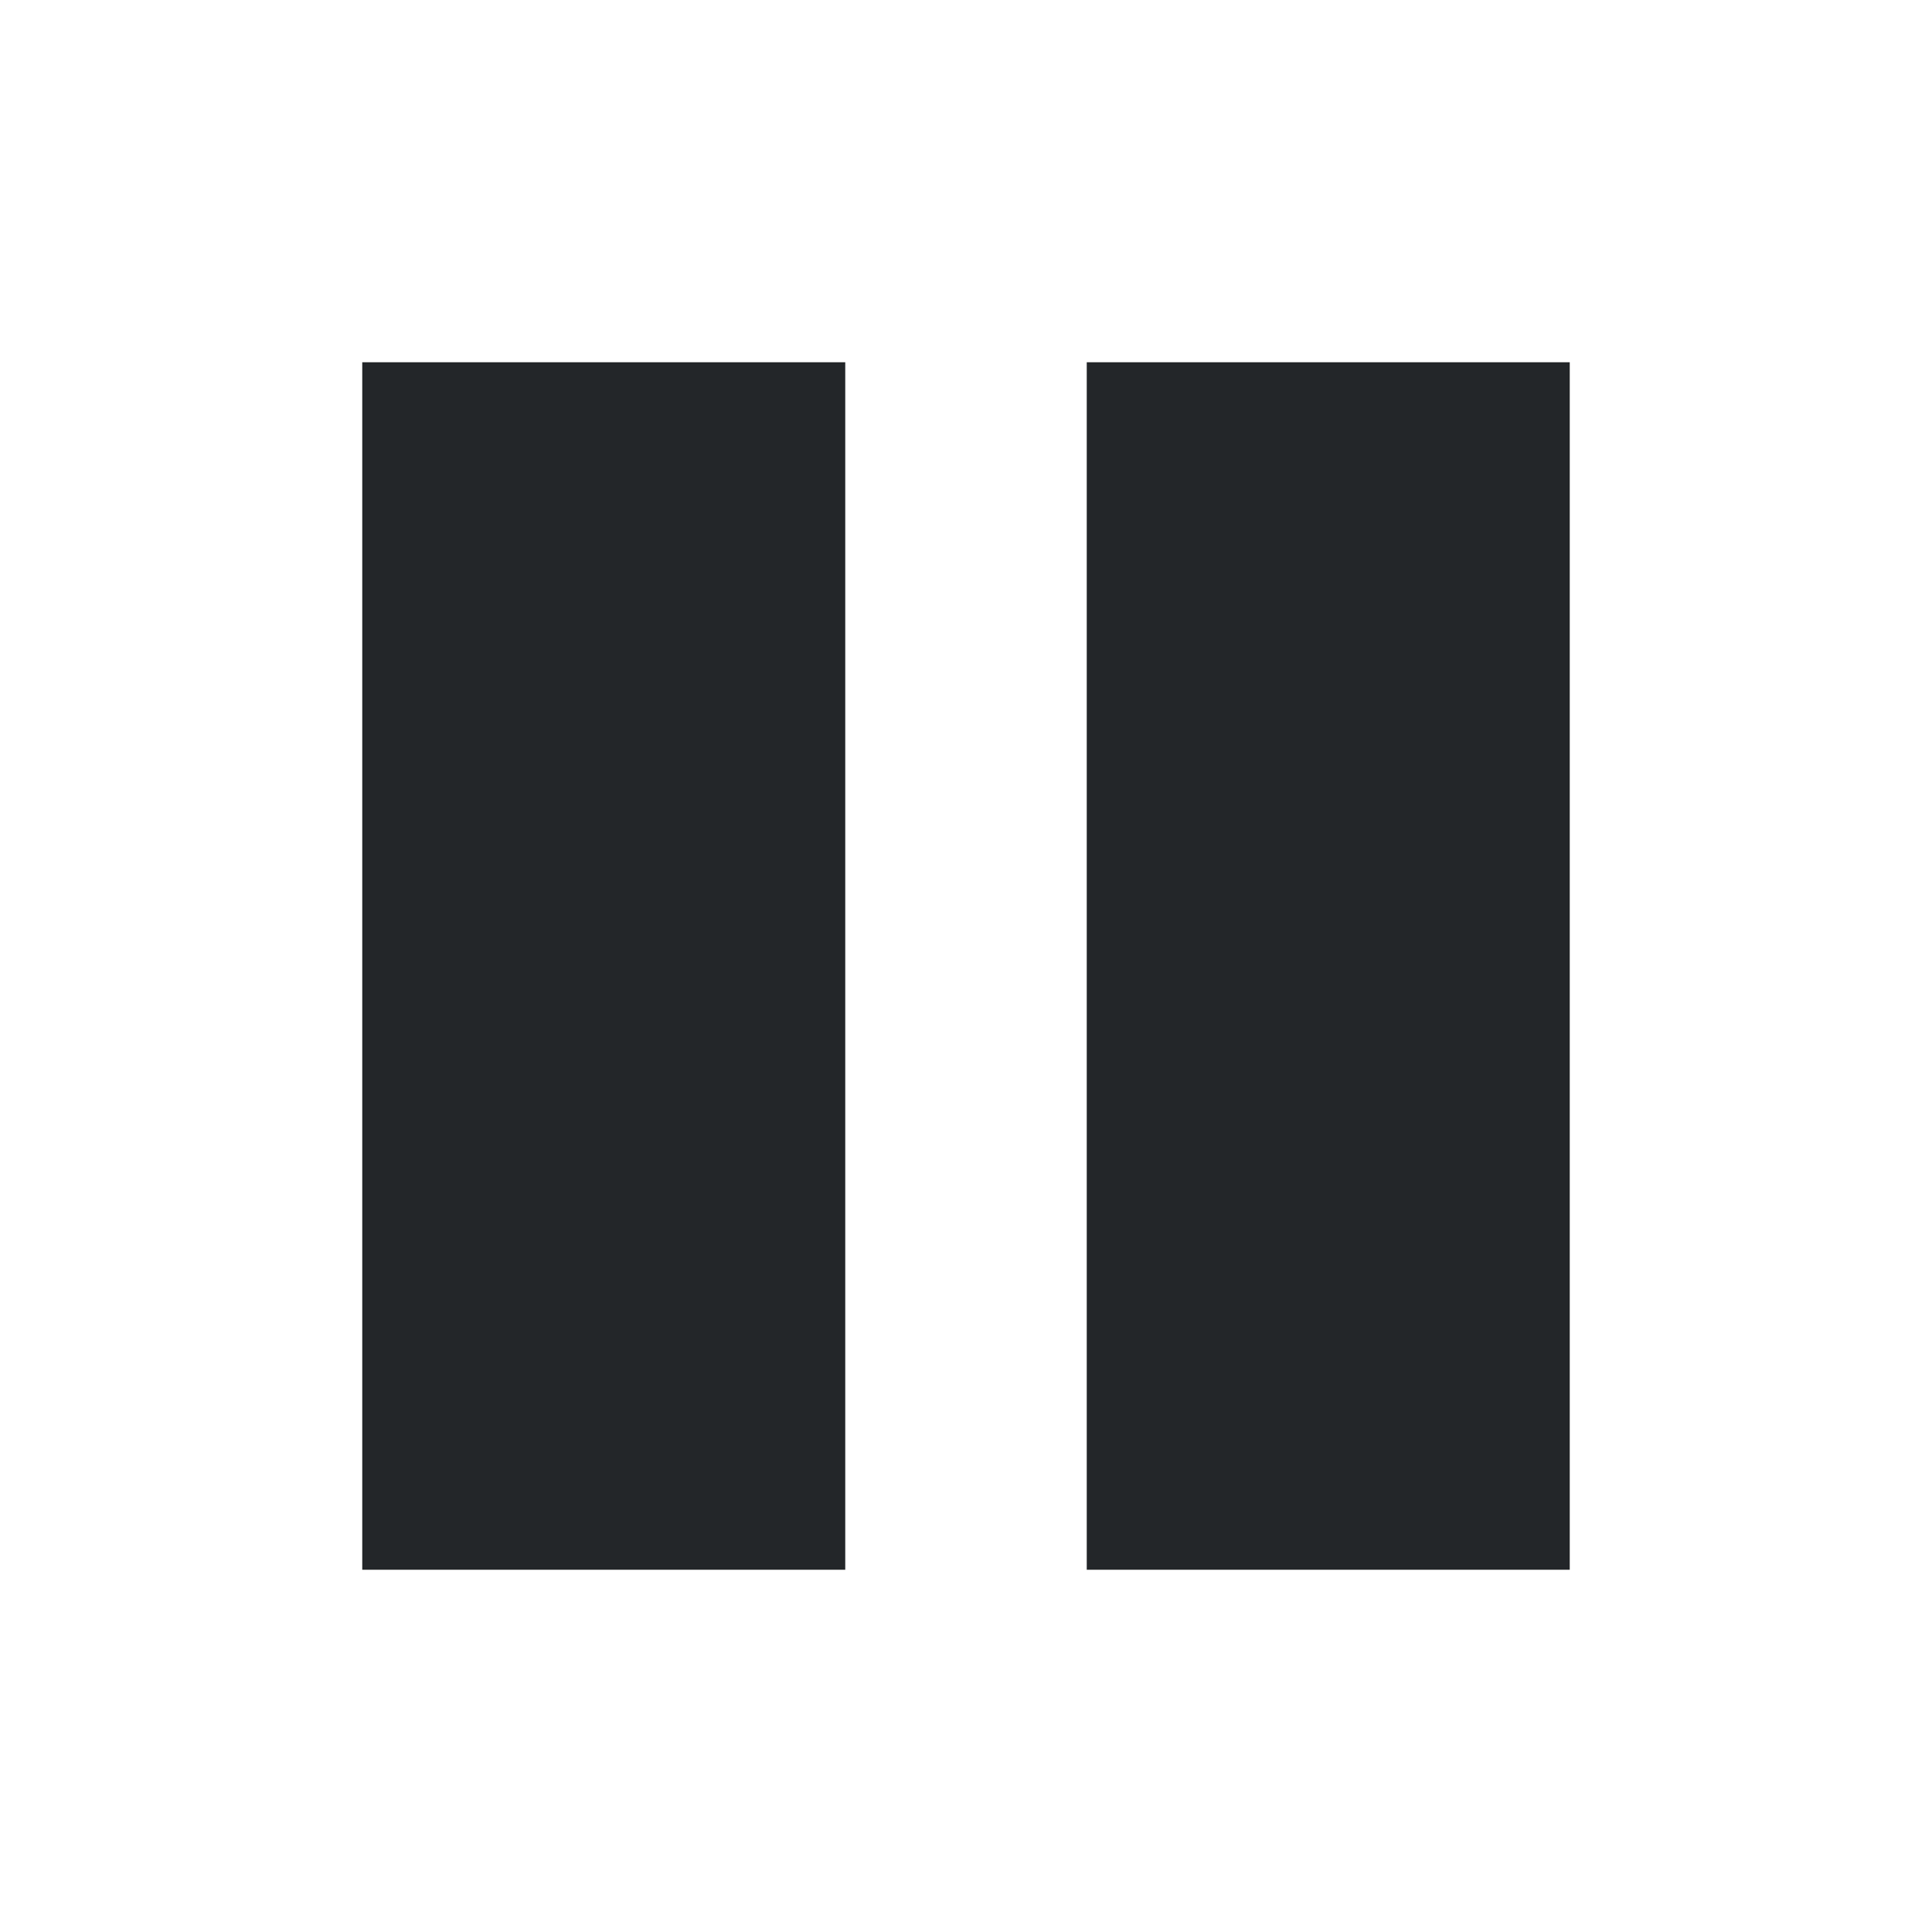
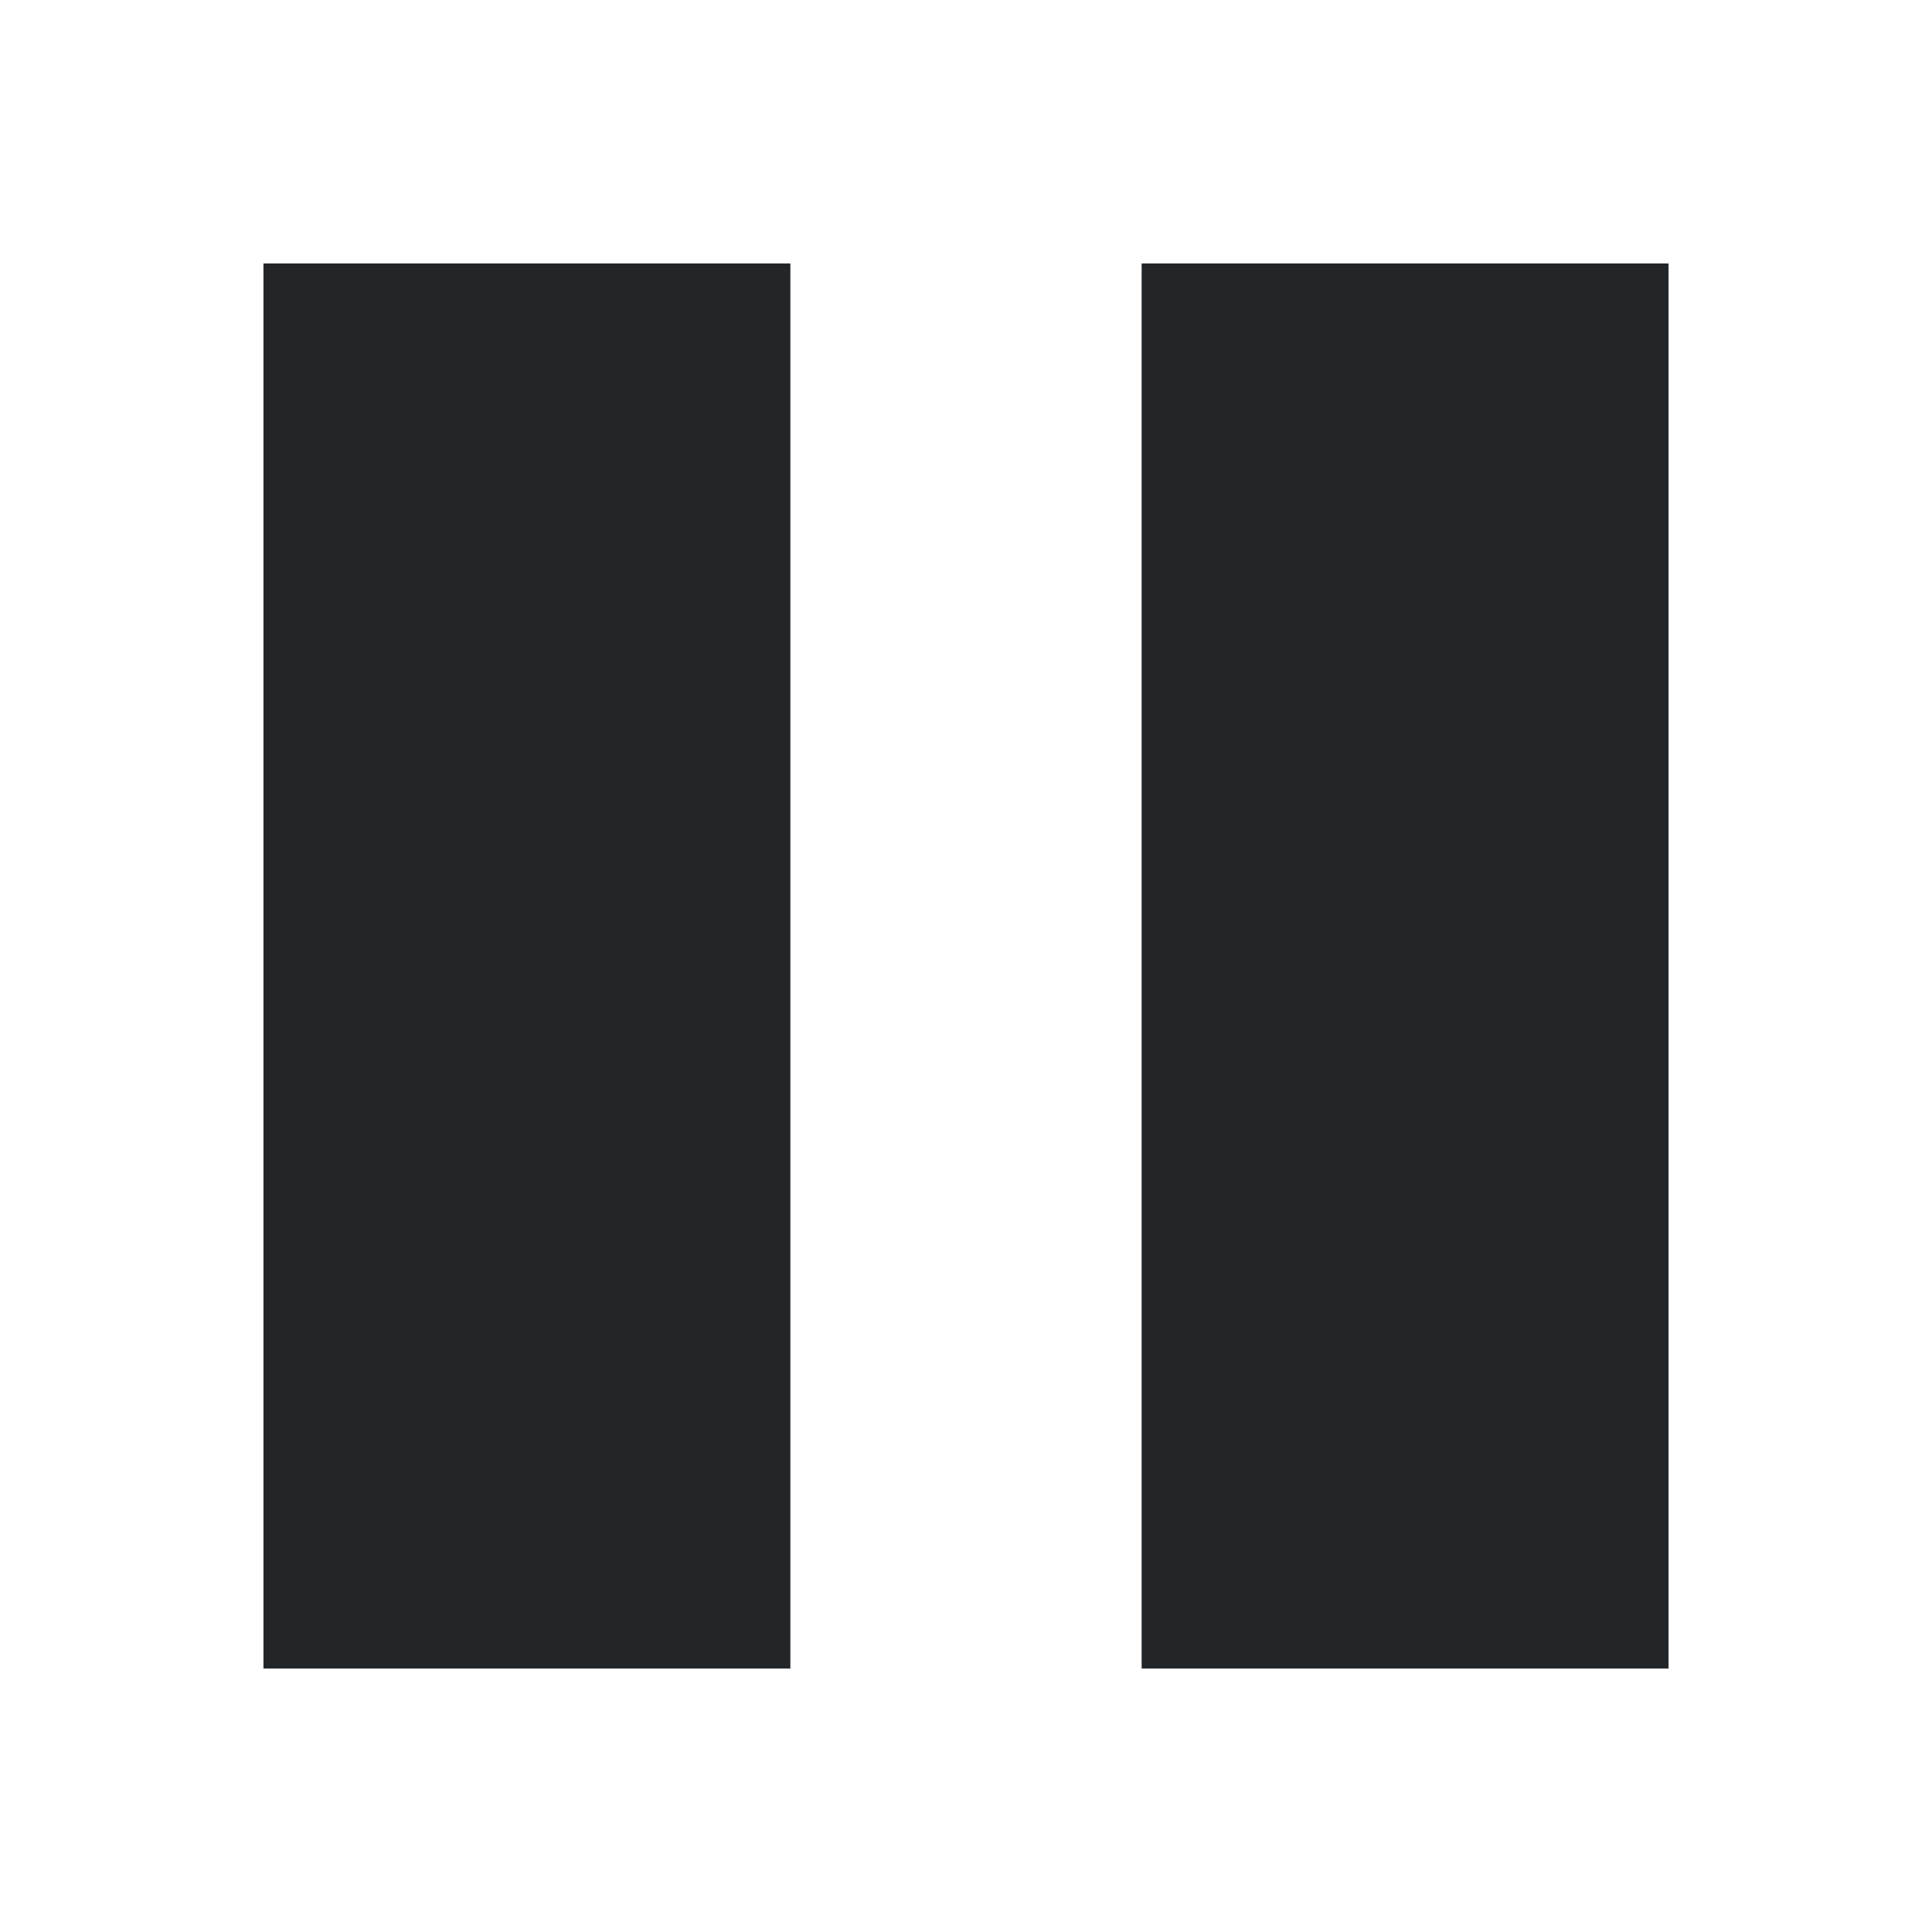
- <svg xmlns="http://www.w3.org/2000/svg" viewBox="0 0 32 32">
-   <defs id="defs3051">
-     <style type="text/css" id="current-color-scheme">
-       .ColorScheme-Text {
-         color:#232629;
-       }
-       </style>
-   </defs>
-   <path style="fill:currentColor;fill-opacity:1;stroke:none" d="m 6 6 0 20 8 0 0 -20 z m 12 0 0 20 8 0 0 -20 z" id="path8" class="ColorScheme-Text" />
+ <svg xmlns="http://www.w3.org/2000/svg" viewBox="0 0 22 22">
+   <style type="text/css" id="current-color-scheme">
+         .ColorScheme-Text {
+             color:#232629;
+         }
+     </style>
+   <path d="m3 3v16h6v-16zm10 0v16h6v-16z" class="ColorScheme-Text" fill="currentColor" />
</svg>
